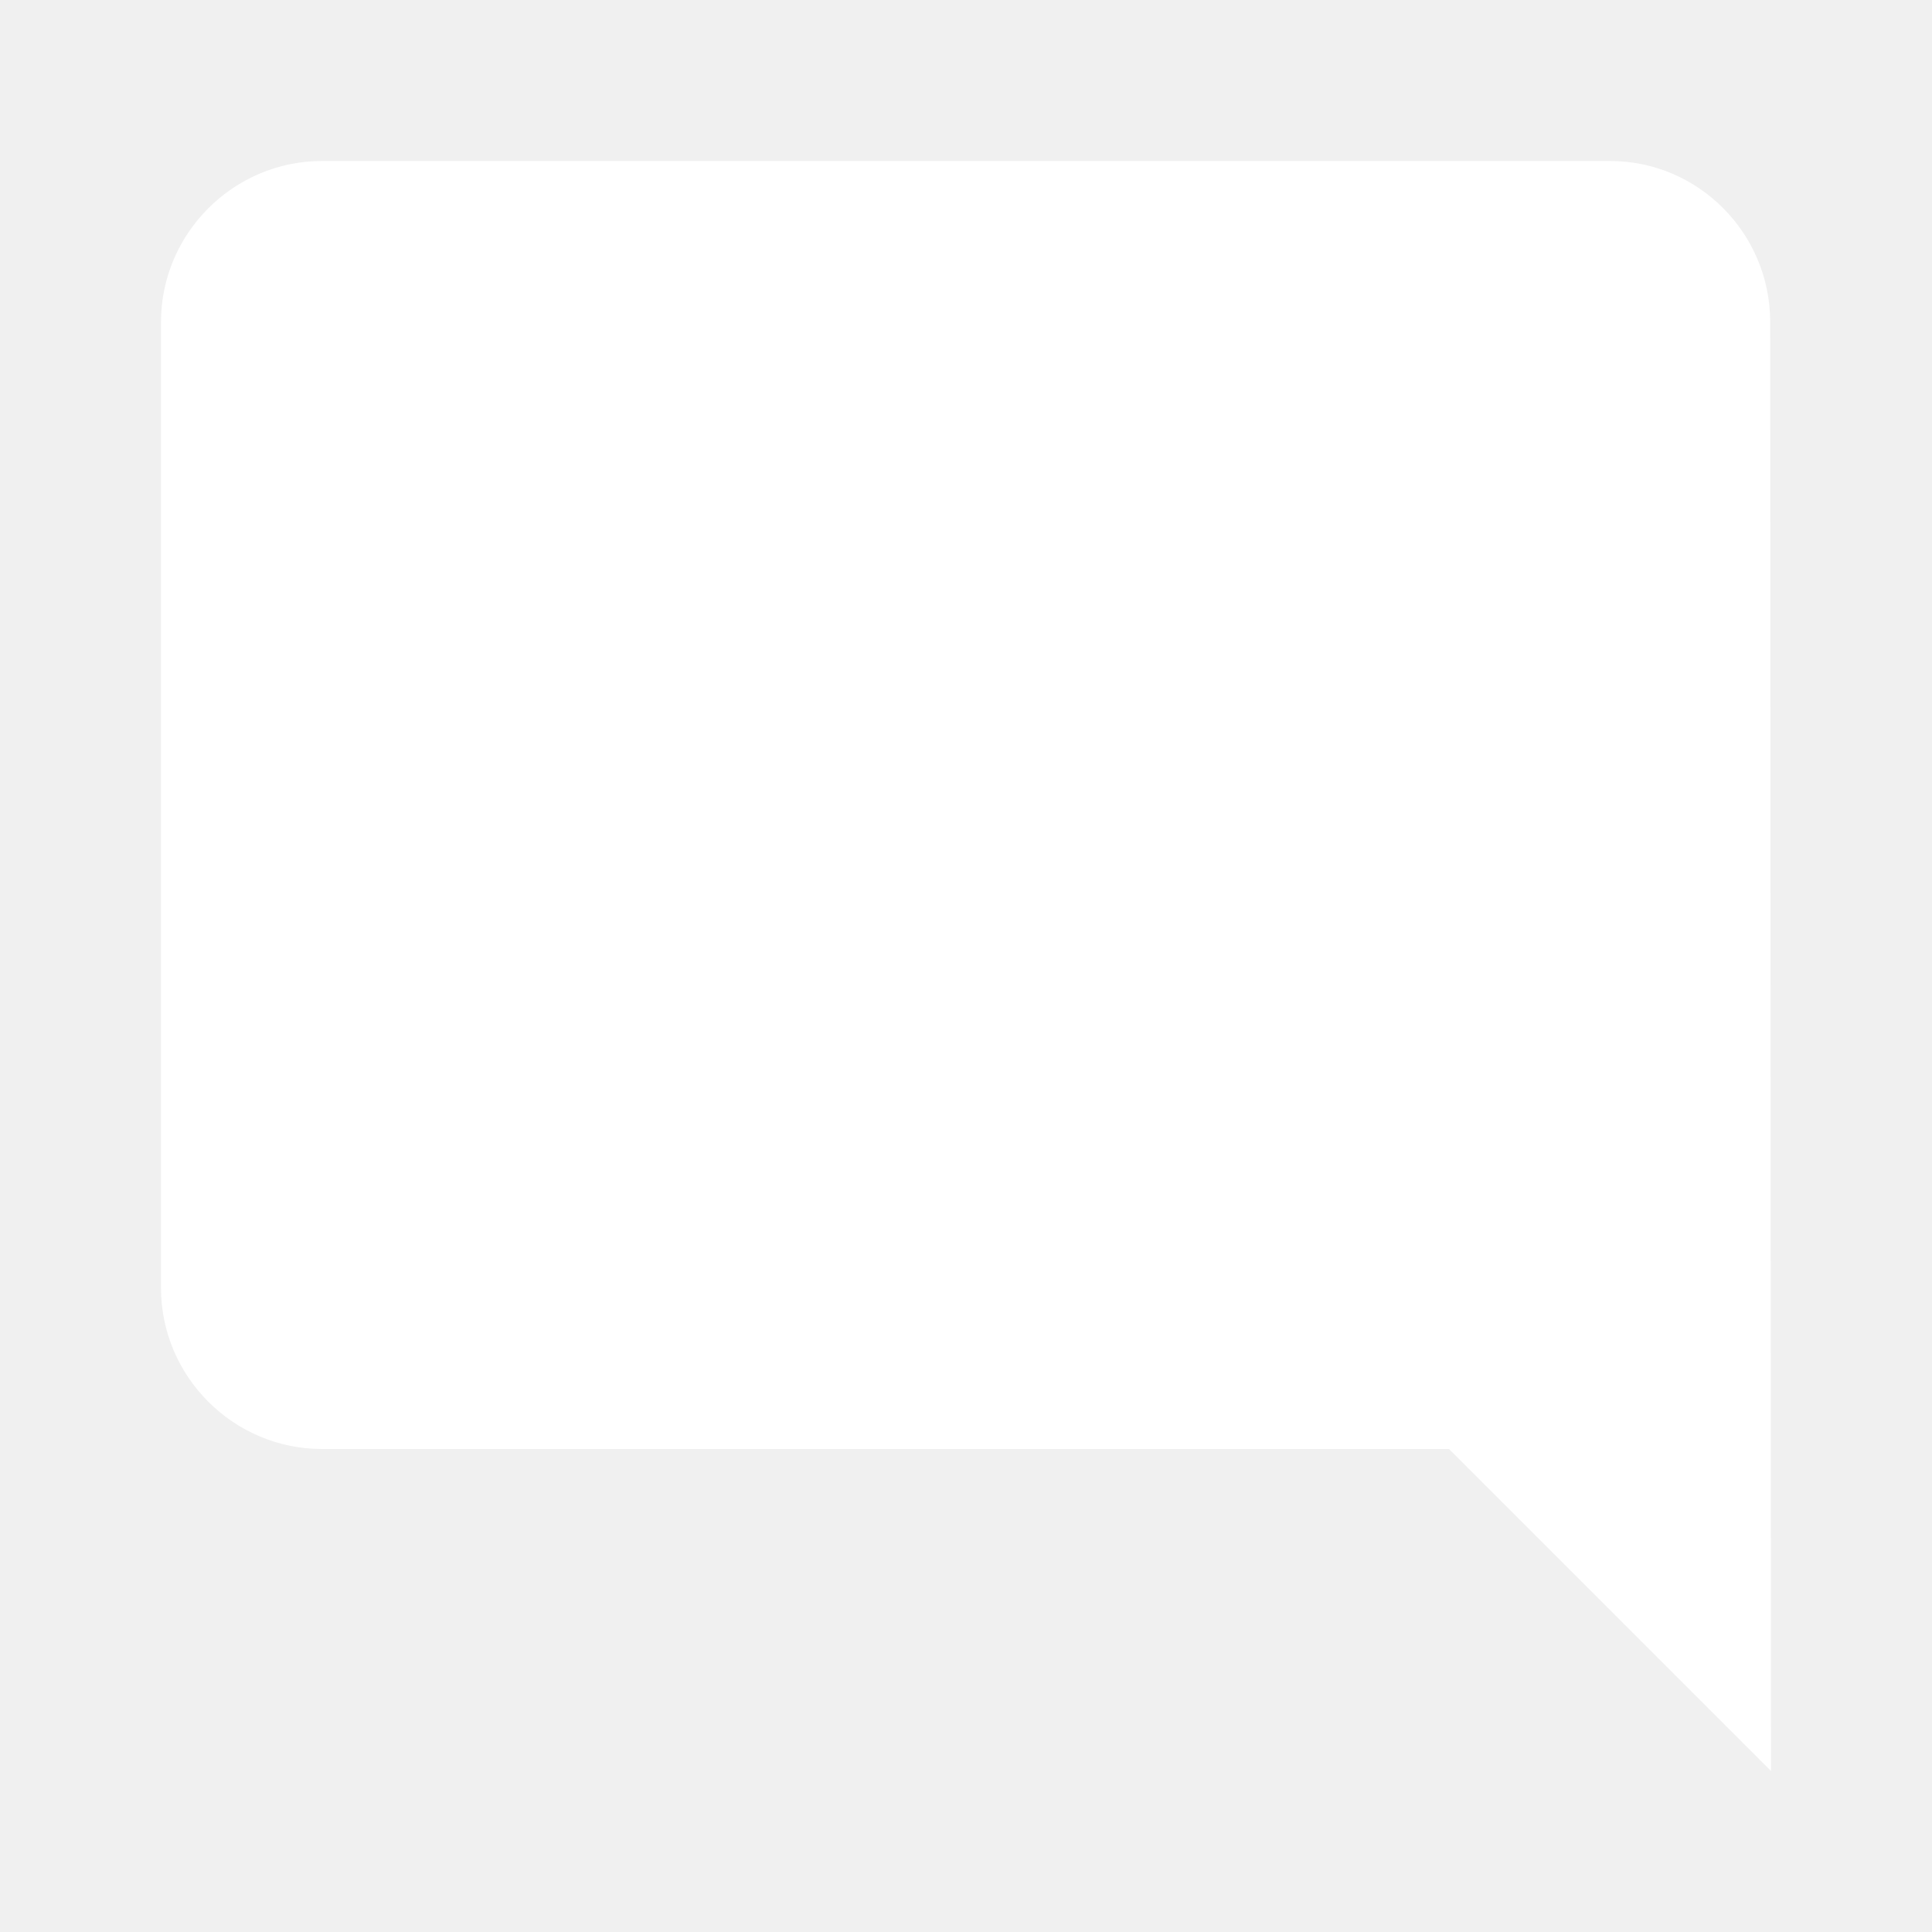
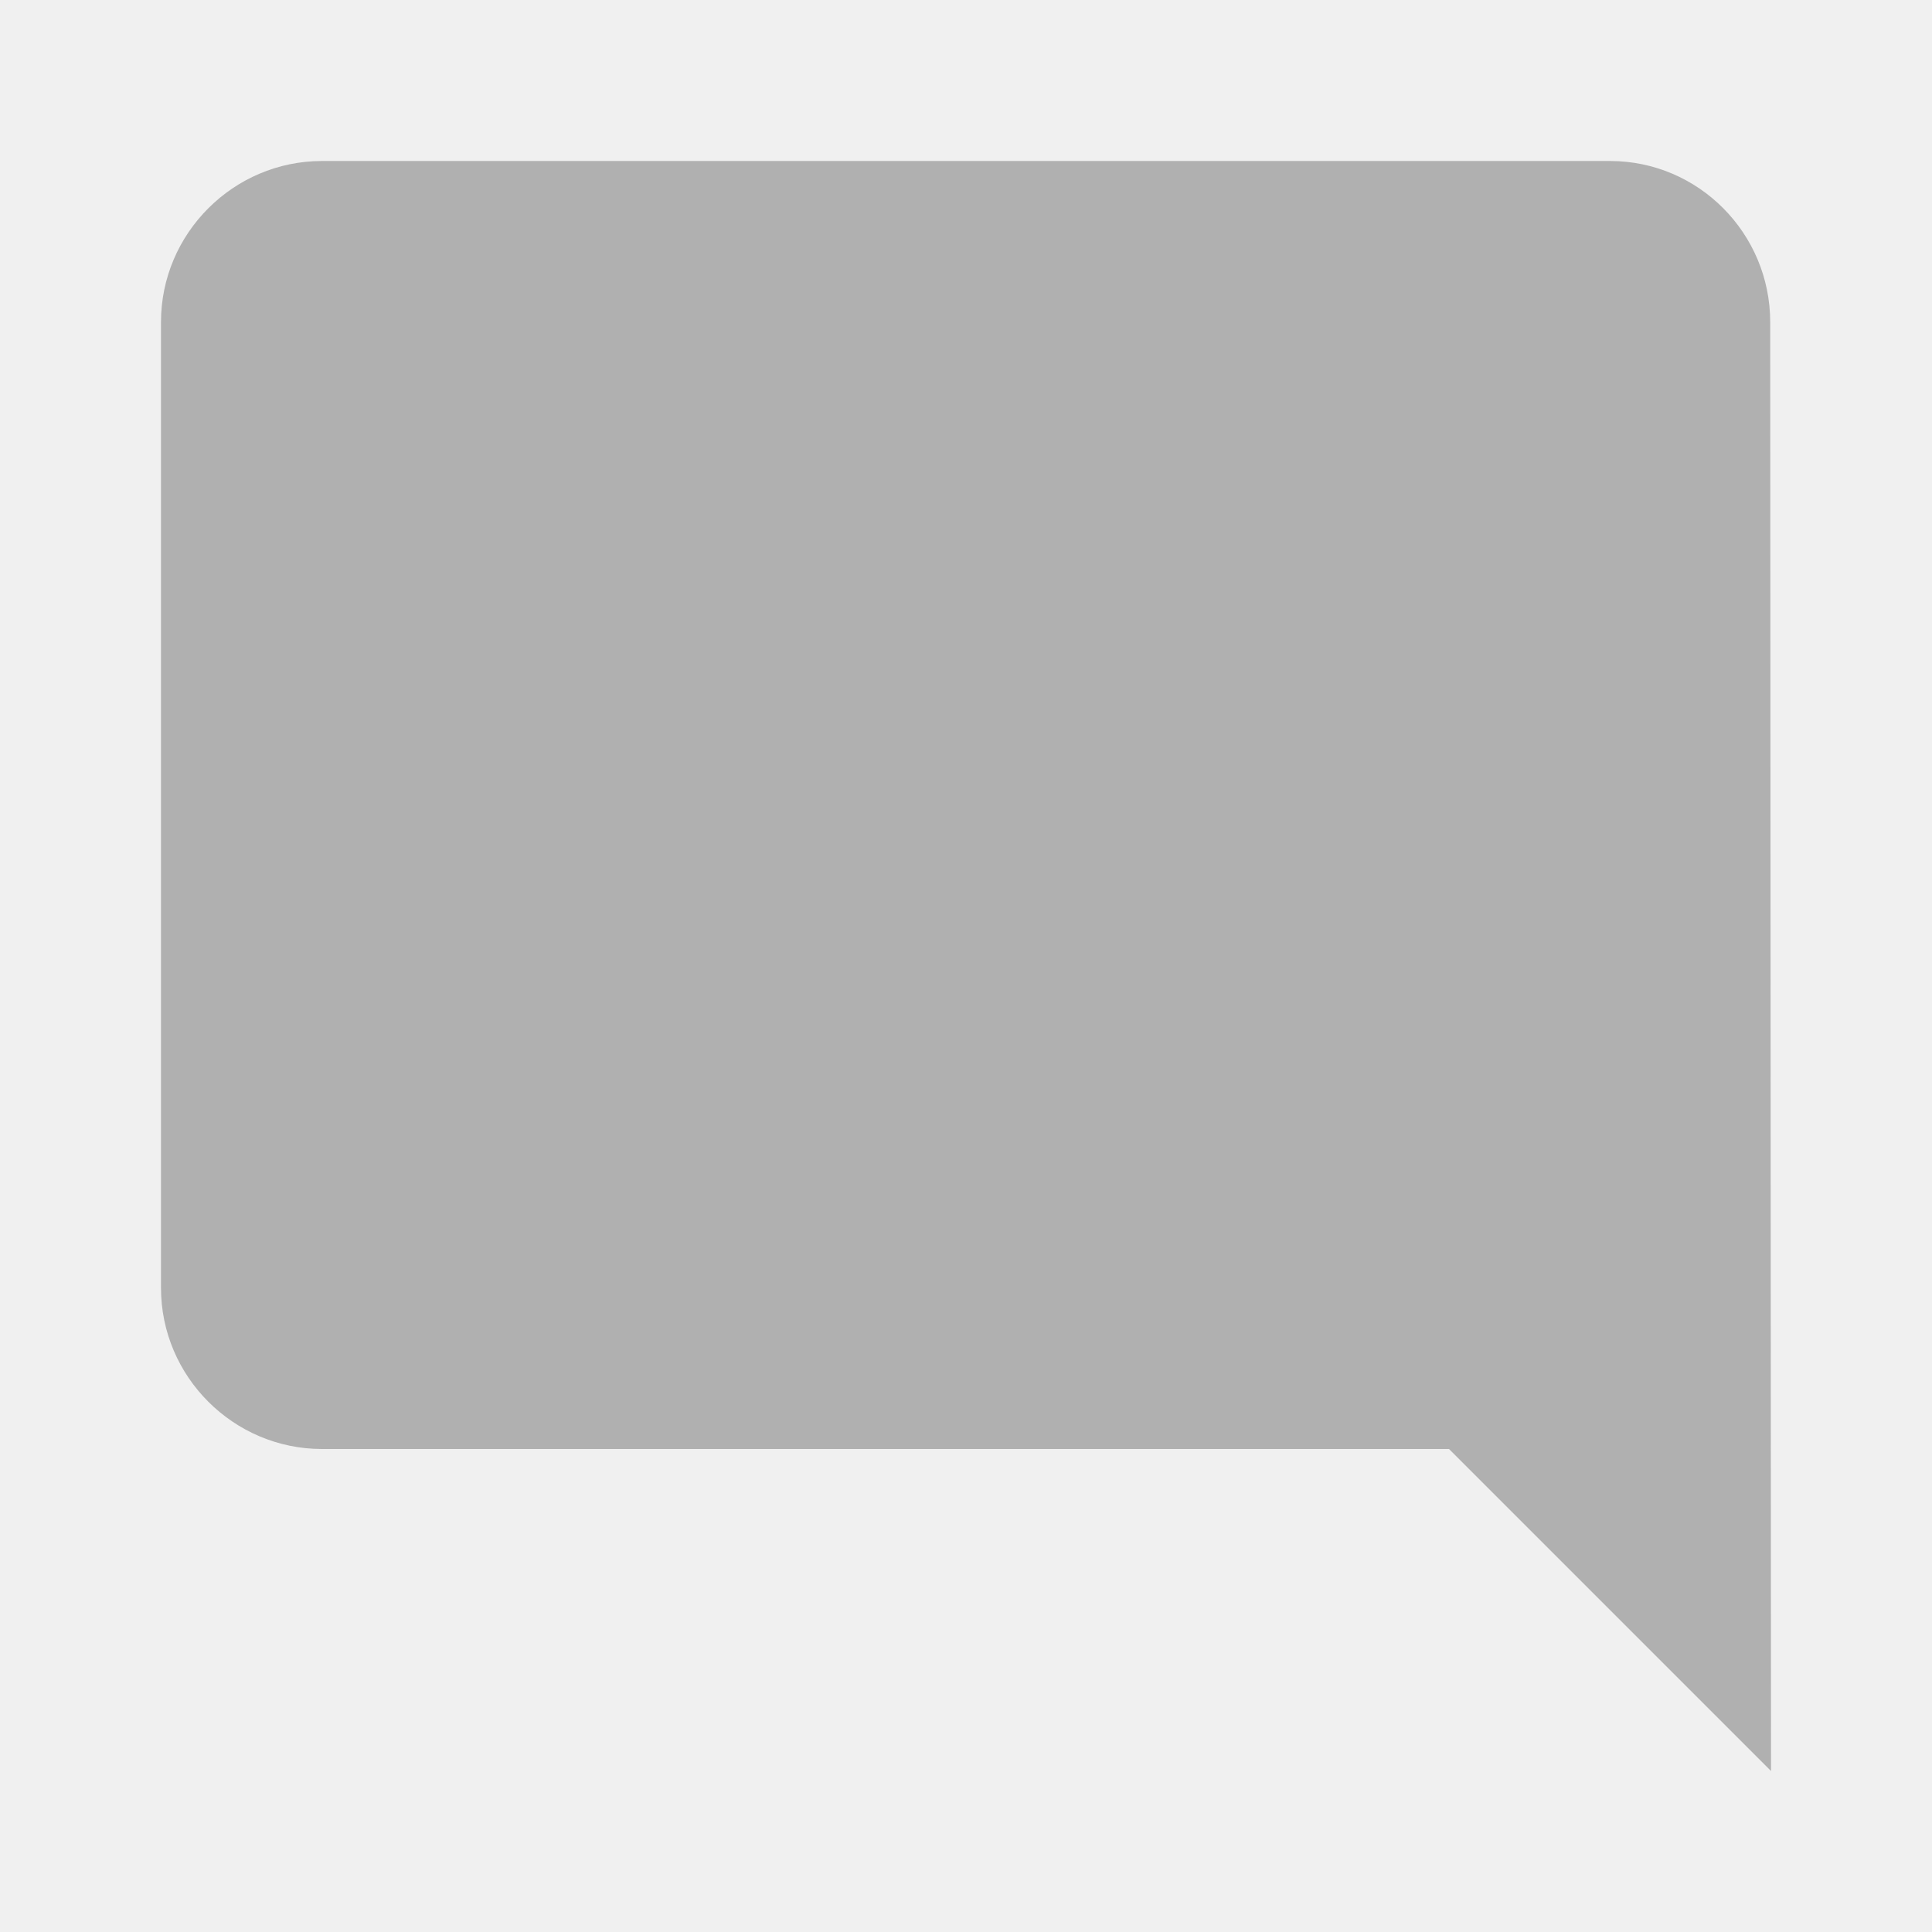
- <svg xmlns="http://www.w3.org/2000/svg" fill="#FFFFFF" height="24" viewBox="0 0 24 24" width="24">
+ <svg xmlns="http://www.w3.org/2000/svg" fill="#B0B0B0" height="24" viewBox="0 0 24 24" width="24">
  <path d="M21.99 4c0-1.1-.89-2-1.99-2H4c-1.1 0-2 .9-2 2v12c0 1.1.9 2 2 2h14l4 4-.01-18z" />
  <path d="M0 0h24v24H0z" fill="none" />
</svg>
